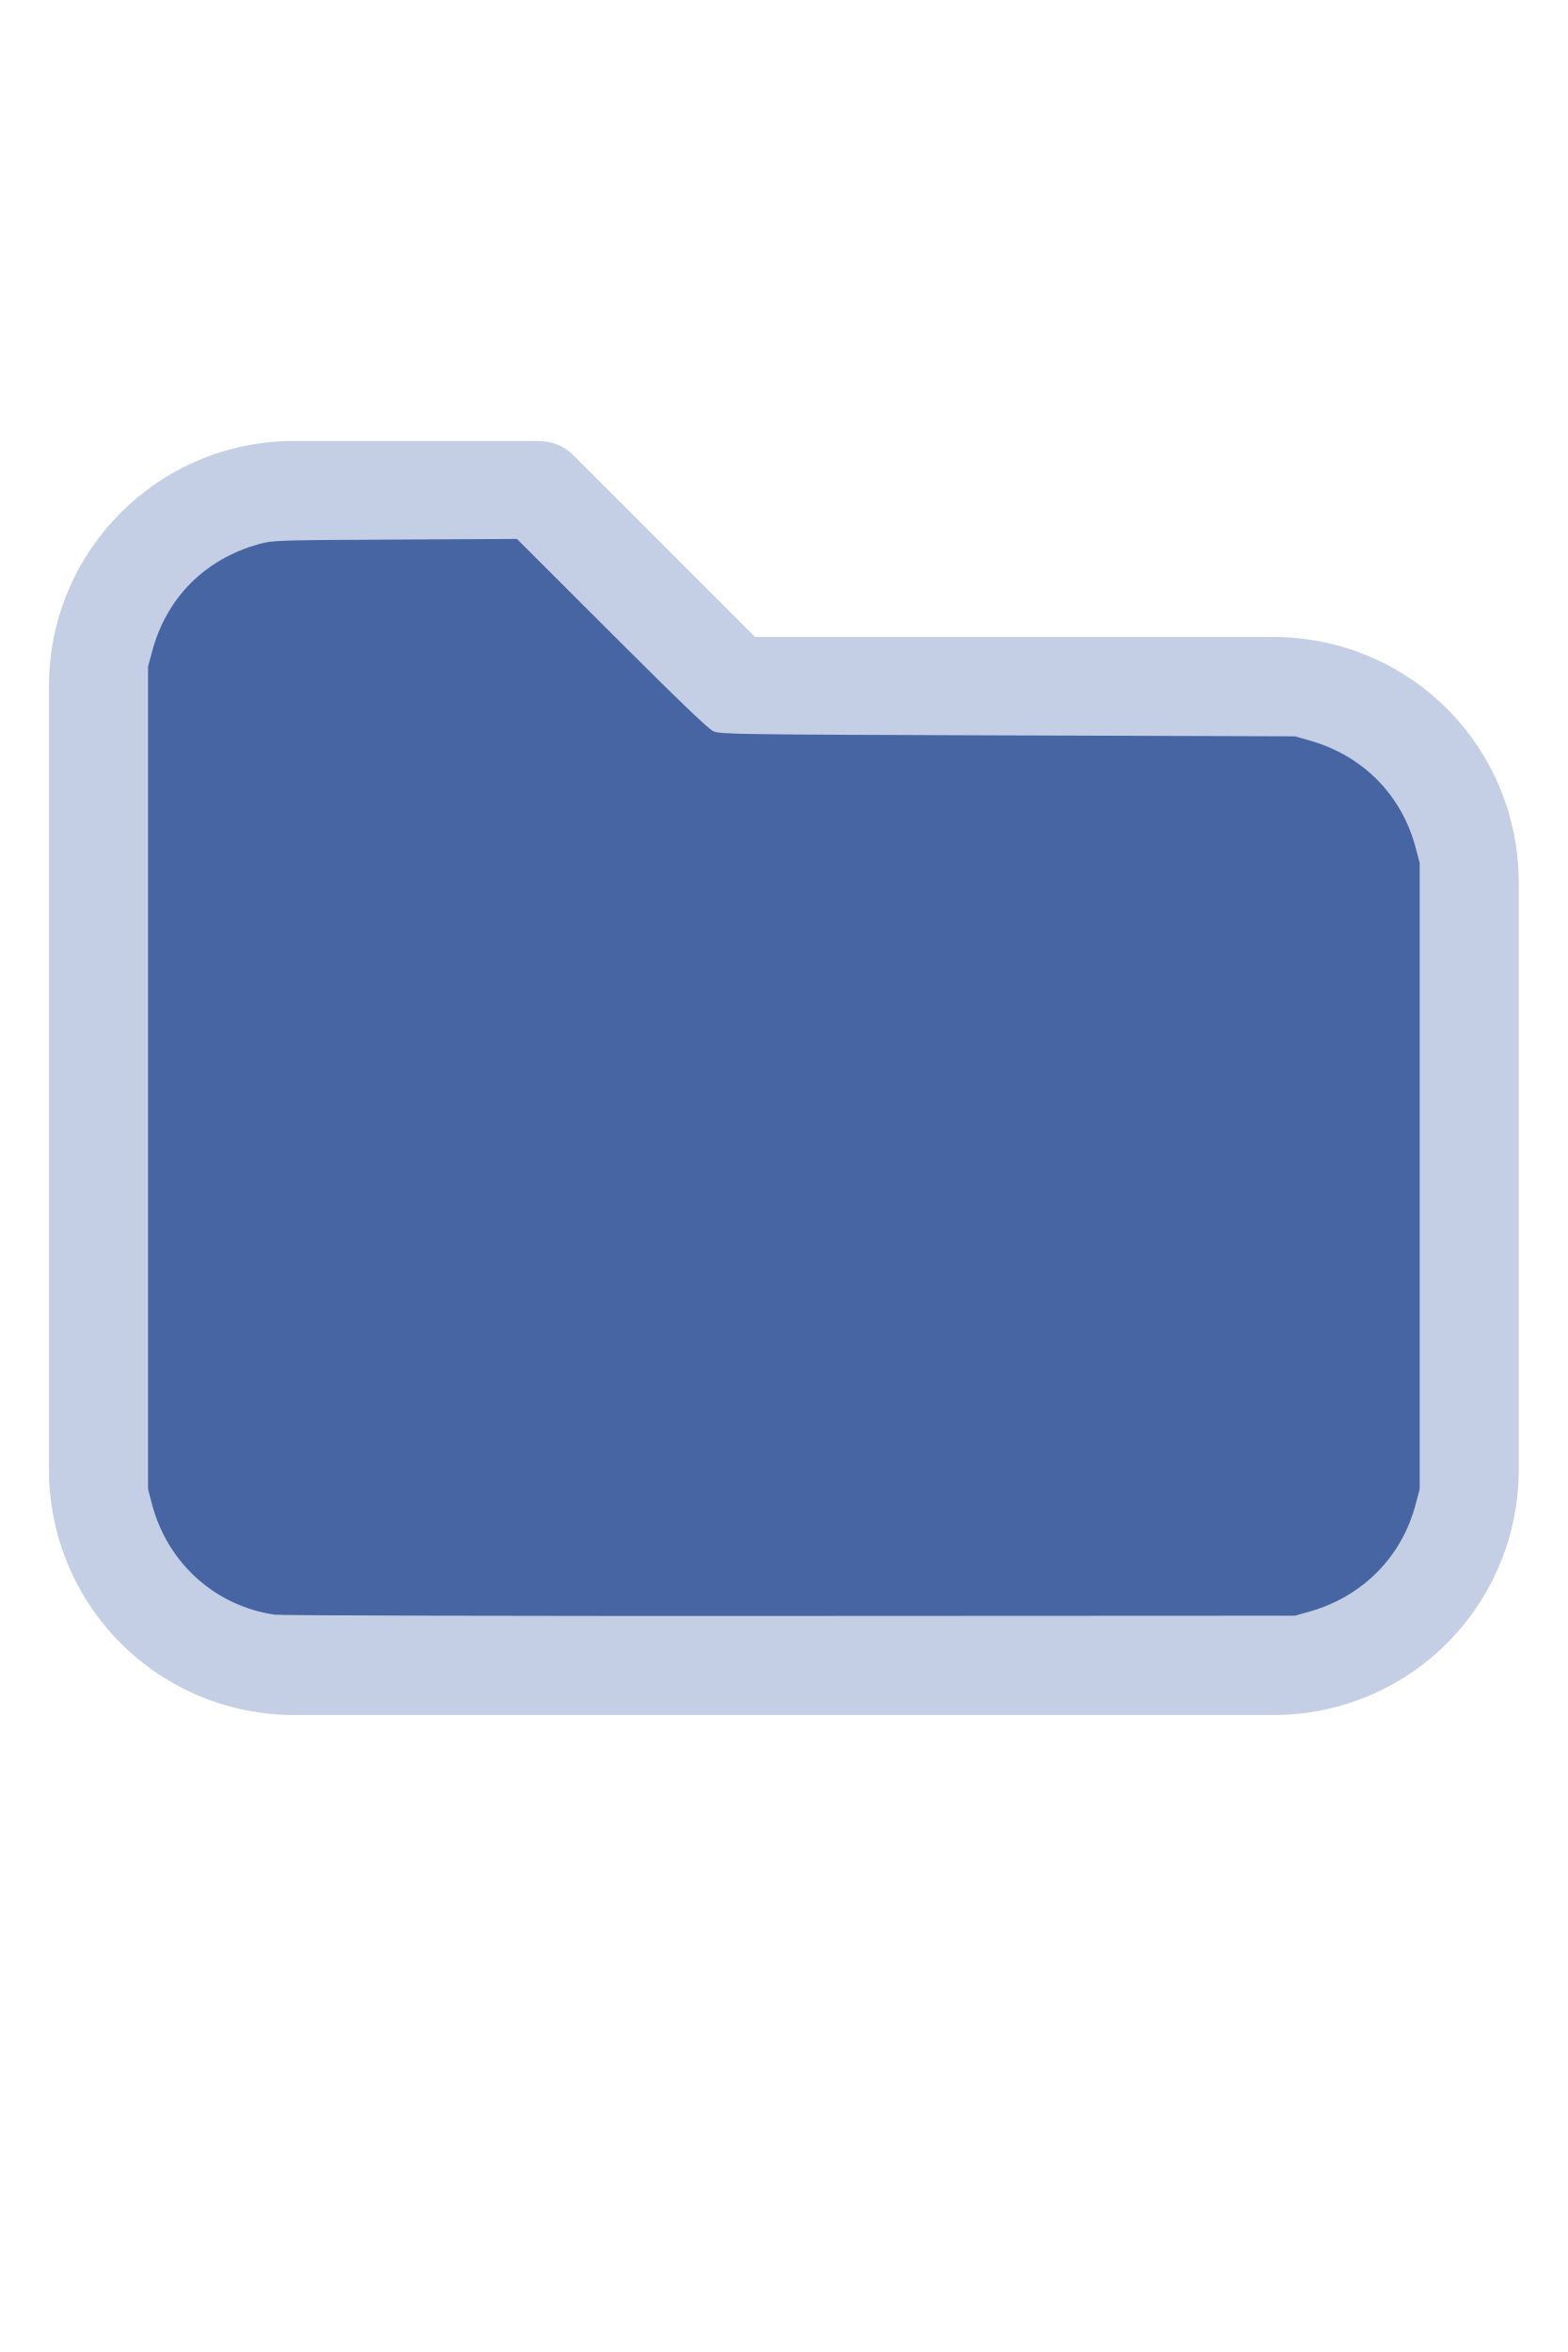
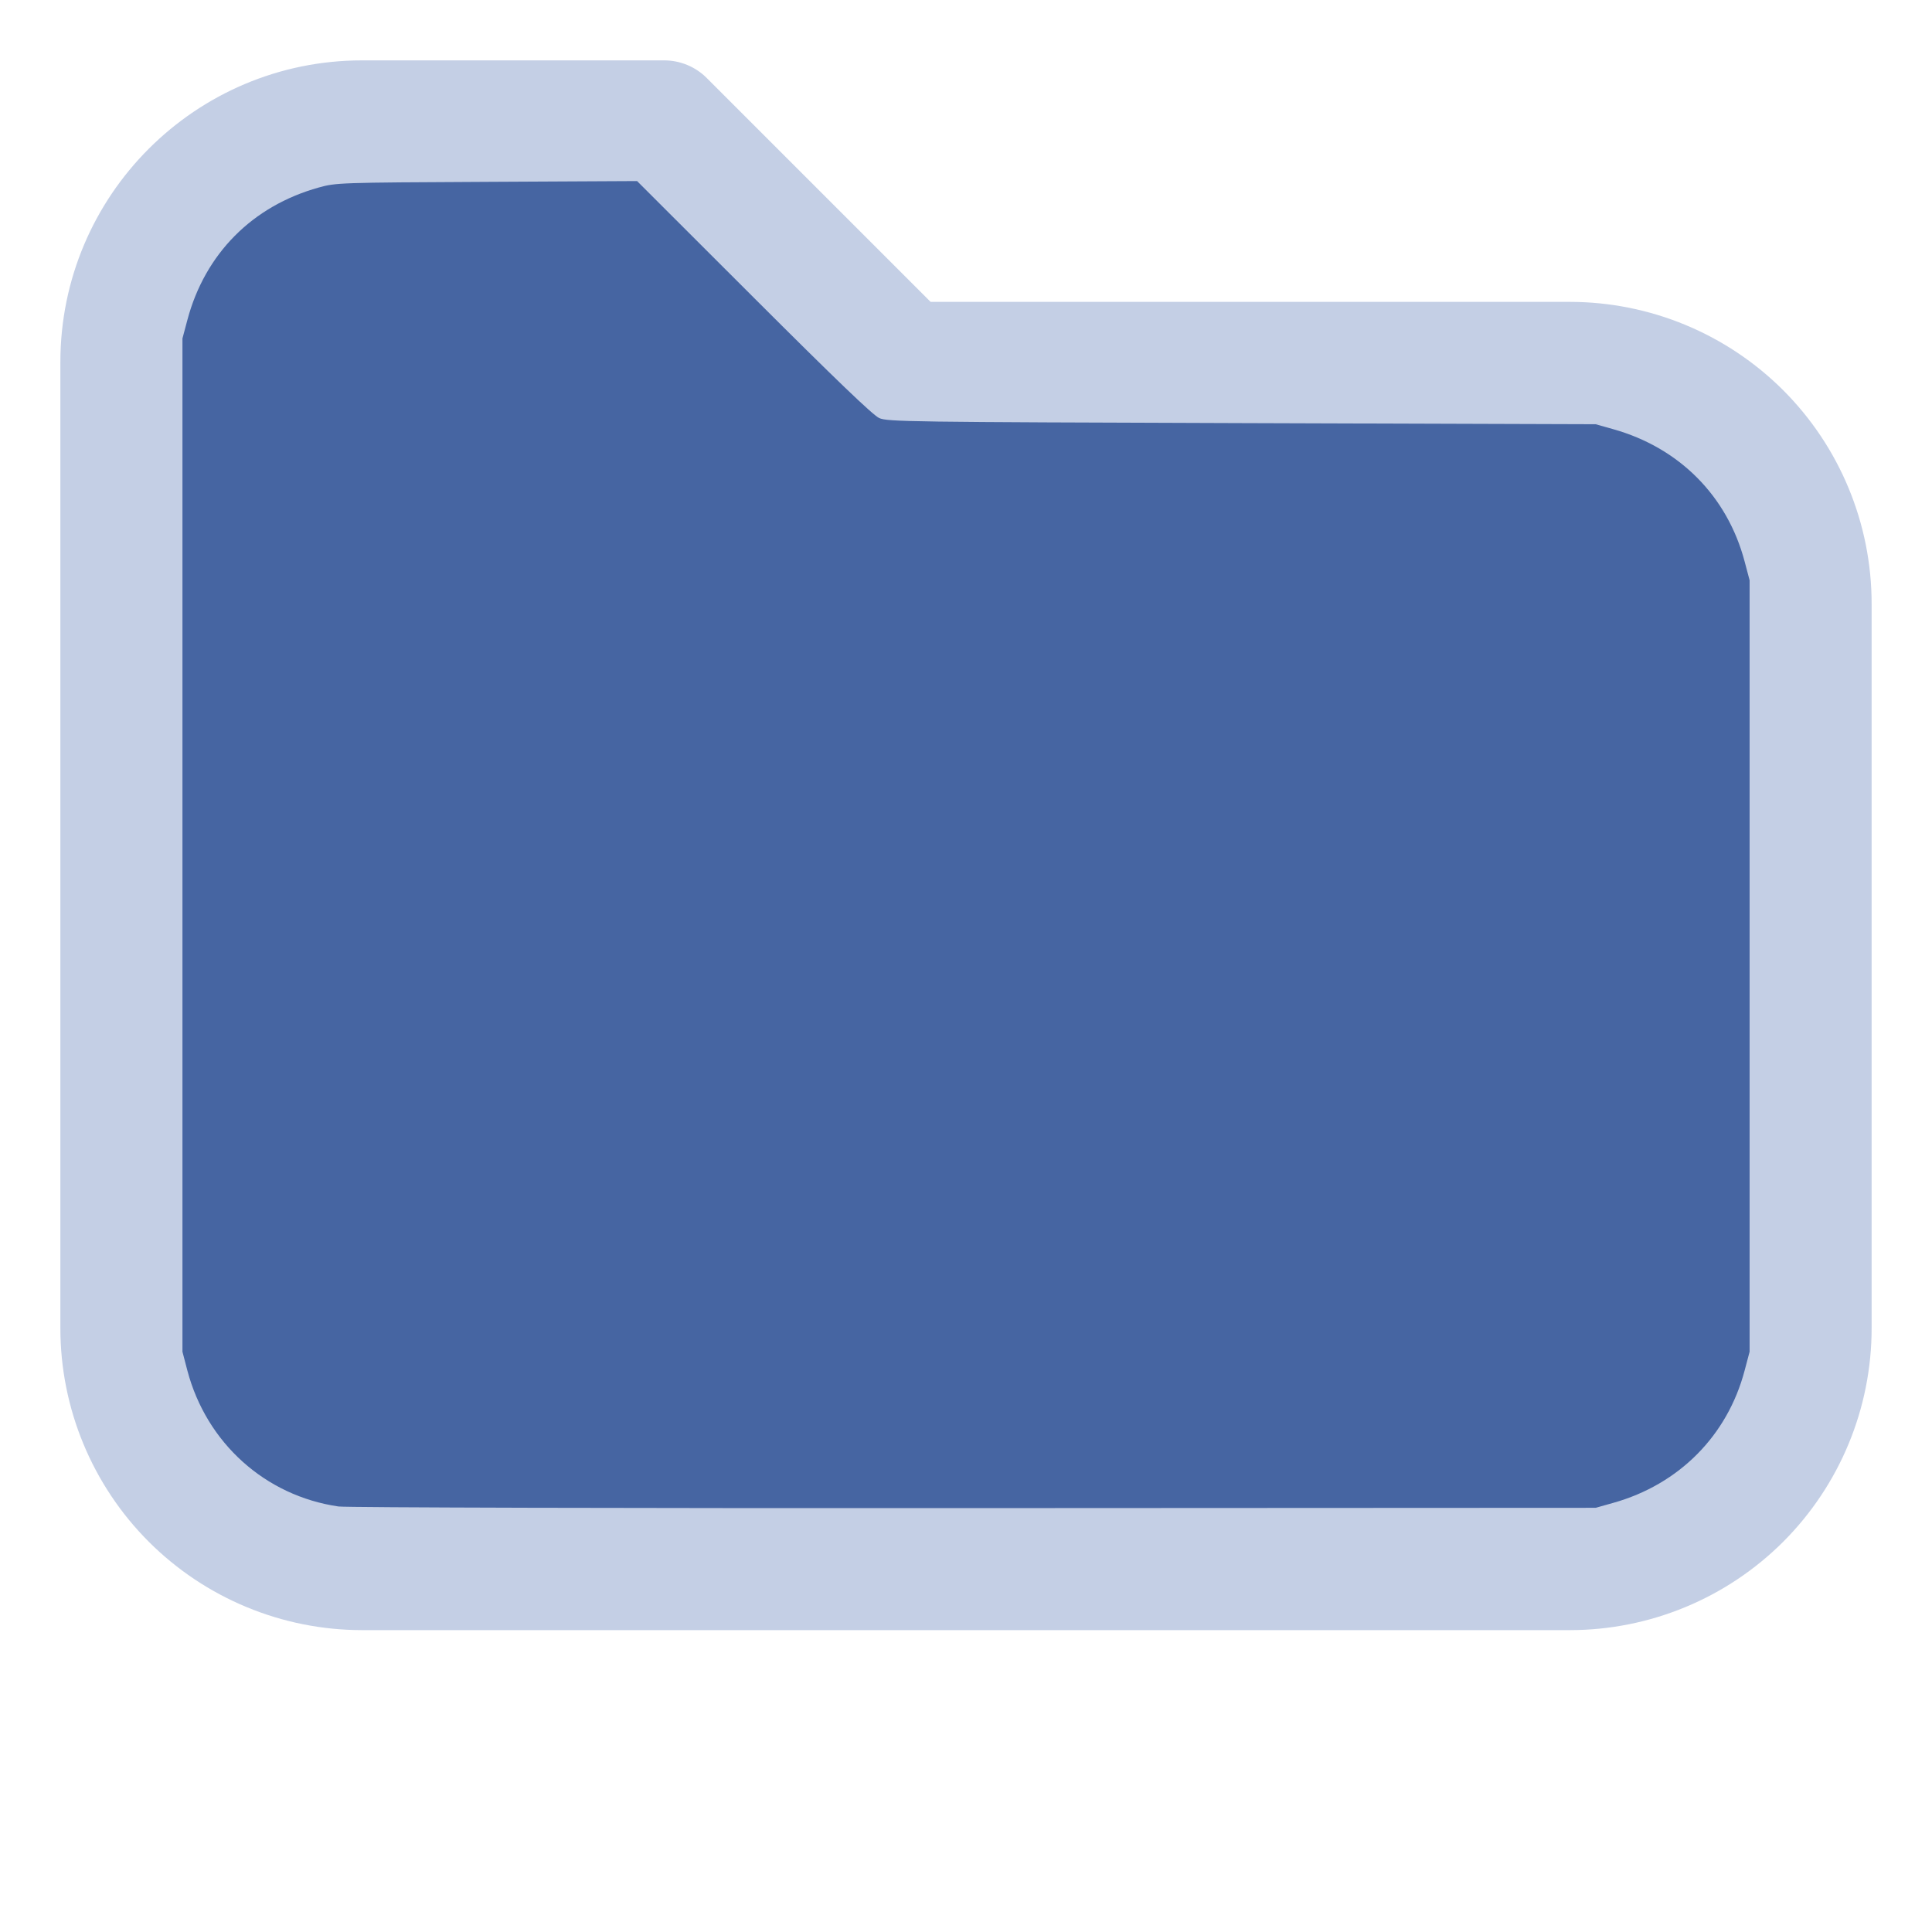
- <svg xmlns="http://www.w3.org/2000/svg" version="1.1" width="16" height="24" viewBox="0 0 32 32" xml:space="preserve">
+ <svg xmlns="http://www.w3.org/2000/svg" version="1.1" WIDTH="16" HEIGHT="24" viewBox="0 0 32 32" xml:space="preserve">
  <g style="fill:#C4CFE5;">
    <path d="M1,5.998l-0,16.002c-0,1.326 0.527,2.598 1.464,3.536c0.938,0.937 2.21,1.464 3.536,1.464c5.322,0 14.678,-0 20,0c1.326,0 2.598,-0.527 3.536,-1.464c0.937,-0.938 1.464,-2.21 1.464,-3.536c0,-3.486 0,-8.514 0,-12c0,-1.326 -0.527,-2.598 -1.464,-3.536c-0.938,-0.937 -2.21,-1.464 -3.536,-1.464c-0,0 -10.586,0 -10.586,0c0,-0 -3.707,-3.707 -3.707,-3.707c-0.187,-0.188 -0.442,-0.293 -0.707,-0.293l-5.002,0c-2.76,0 -4.998,2.238 -4.998,4.998Zm2,-0l-0,16.002c-0,0.796 0.316,1.559 0.879,2.121c0.562,0.563 1.325,0.879 2.121,0.879l20,0c0.796,0 1.559,-0.316 2.121,-0.879c0.563,-0.562 0.879,-1.325 0.879,-2.121c0,-3.486 0,-8.514 0,-12c0,-0.796 -0.316,-1.559 -0.879,-2.121c-0.562,-0.563 -1.325,-0.879 -2.121,-0.879c-7.738,0 -11,0 -11,0c-0.265,0 -0.52,-0.105 -0.707,-0.293c-0,0 -3.707,-3.707 -3.707,-3.707c-0,0 -4.588,0 -4.588,0c-1.656,0 -2.998,1.342 -2.998,2.998Z" />
  </g>
-   <g style="fill:#4665A2;stroke-width:0;">
+   <g style="fill:#4665A2;stroke-WIDTH:0;">
    <path d="M 5.606,24.952 C 4.392,24.775 3.42,23.9 3.103,22.699 L 3.022,22.389 V 13.998 5.606 L 3.104,5.298 C 3.396,4.203 4.18,3.412 5.279,3.106 5.565,3.026 5.615,3.024 8.061,3.012 l 2.491,-0.013 1.932,1.93 c 1.344,1.343 1.976,1.95 2.078,1.995 0.137,0.062 0.474,0.066 6.007,0.084 l 5.861,0.019 0.291,0.082 c 1.095,0.308 1.89,1.109 2.176,2.193 l 0.082,0.309 V 16 22.389 l -0.082,0.309 c -0.284,1.079 -1.086,1.888 -2.176,2.194 l -0.291,0.082 -10.303,0.005 c -5.7,0.003 -10.4,-0.009 -10.521,-0.027 z" />
  </g>
</svg>
